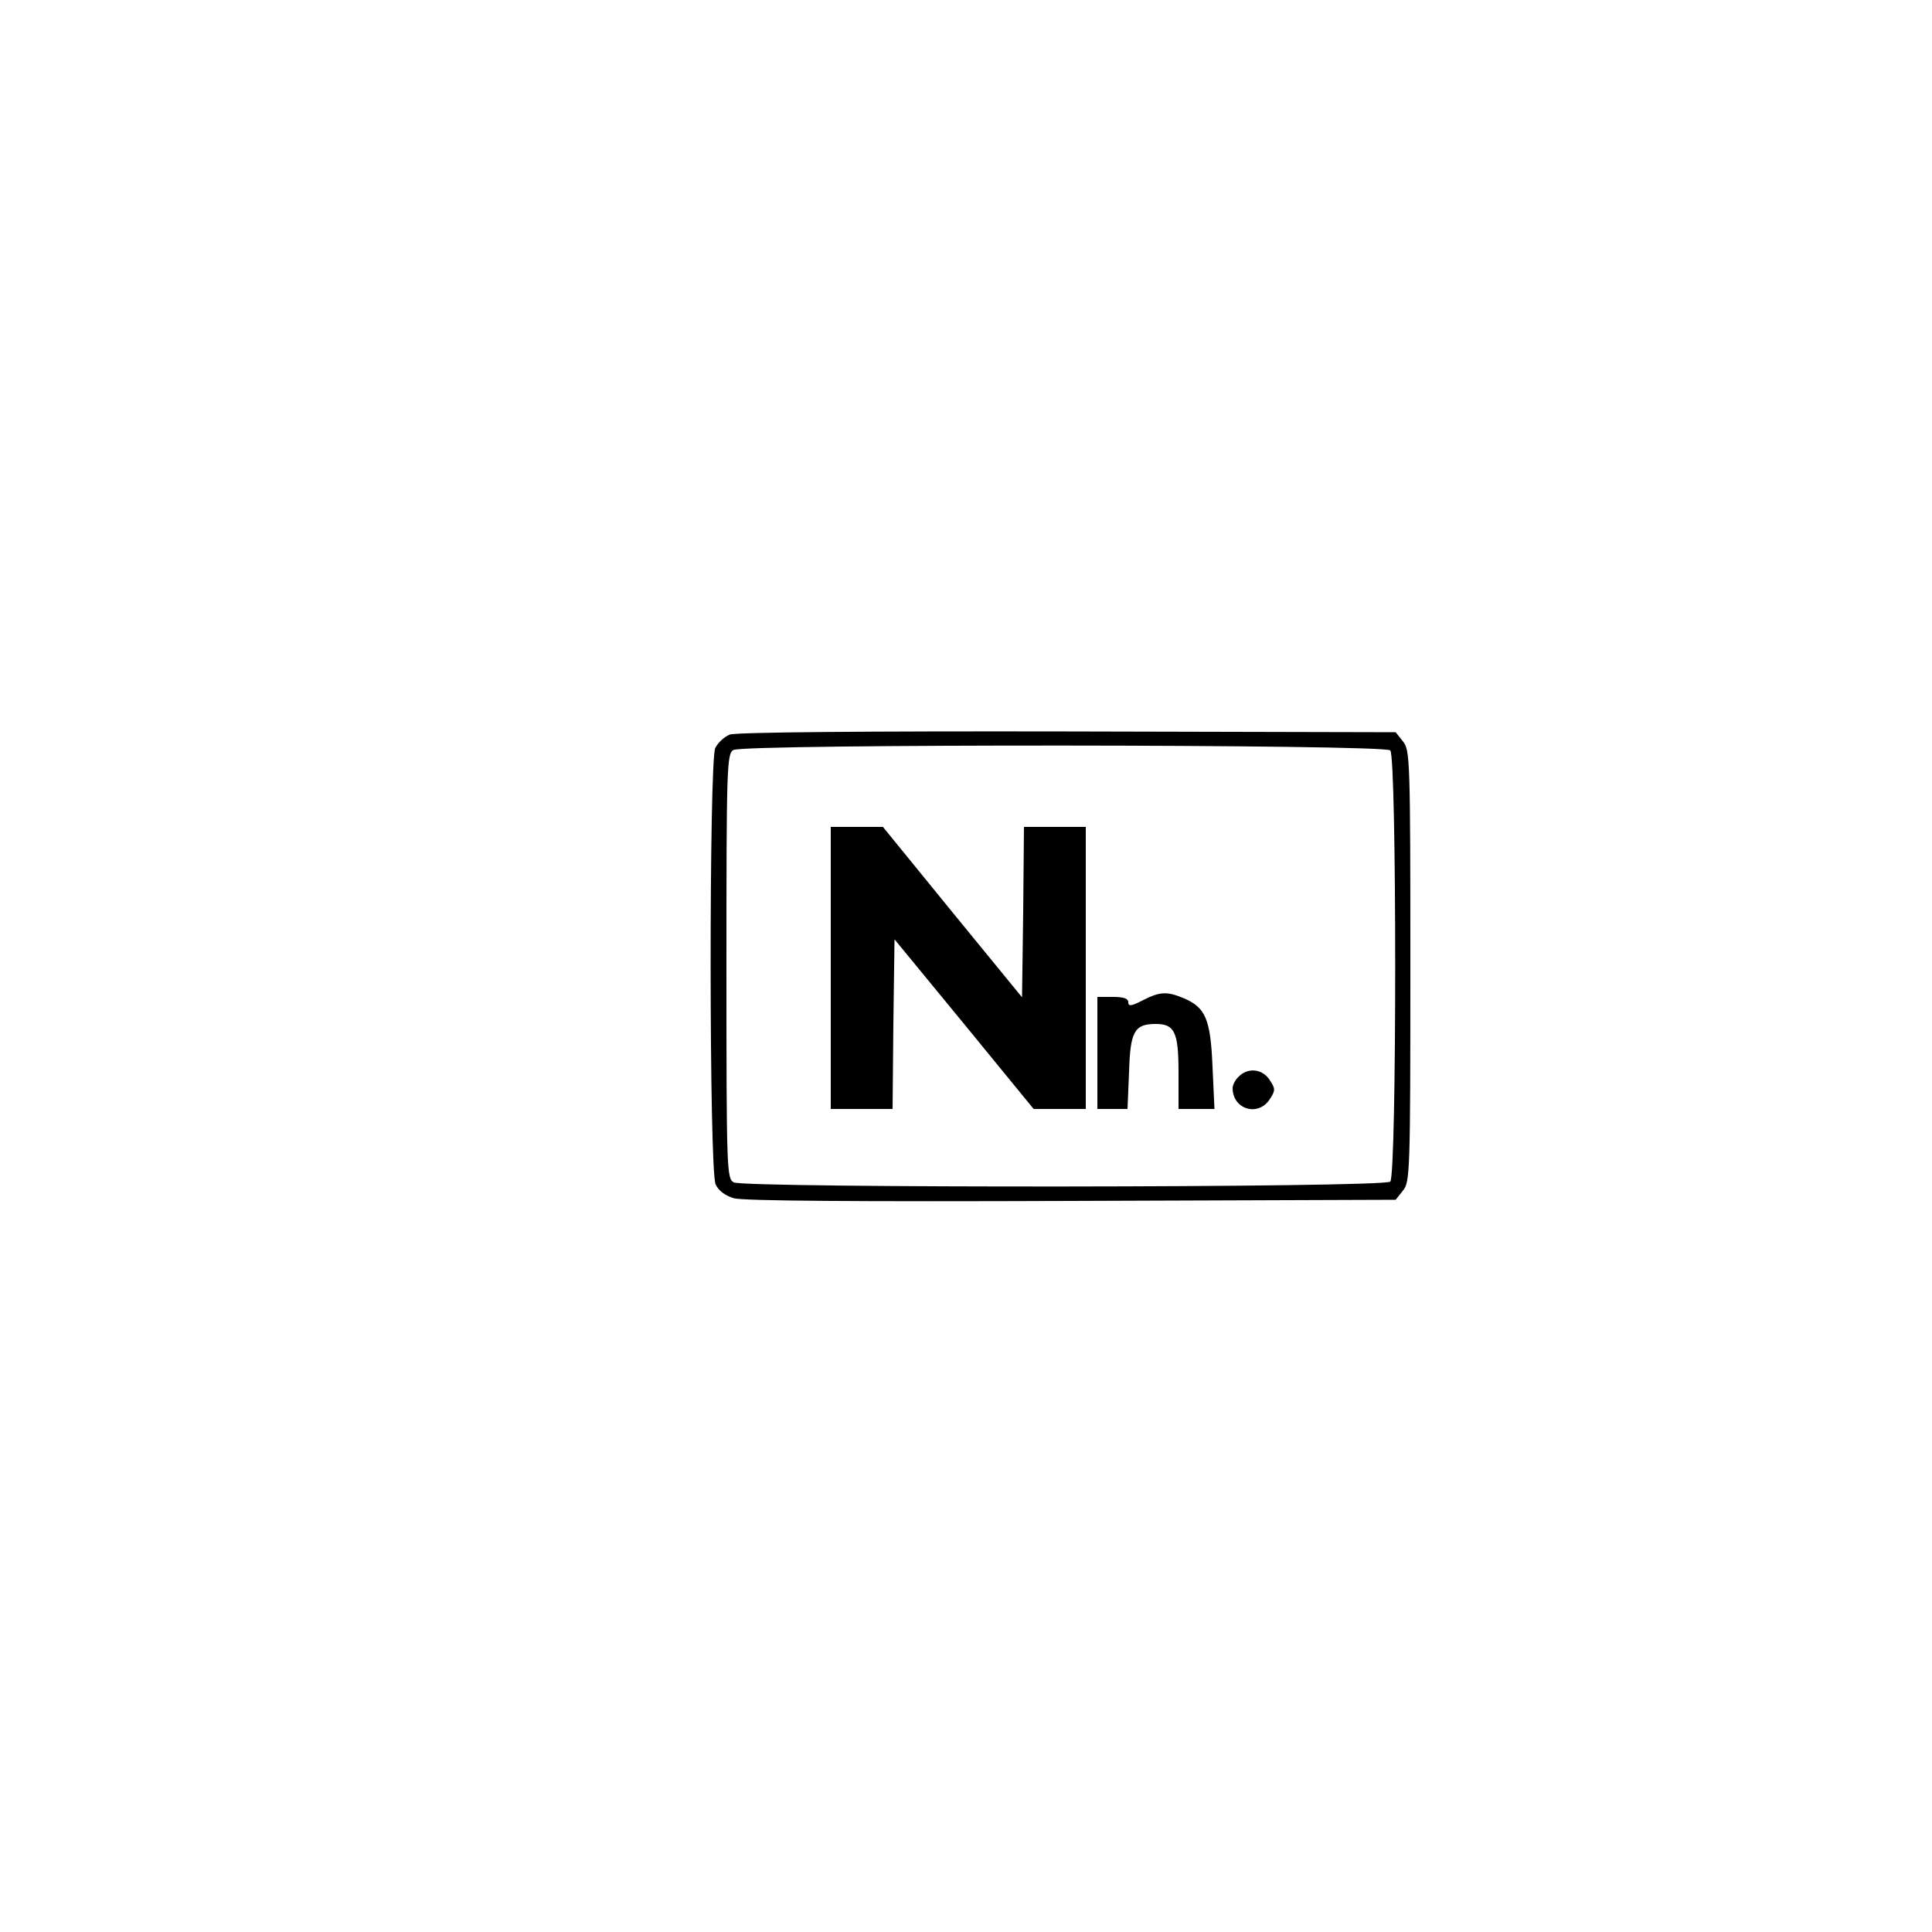
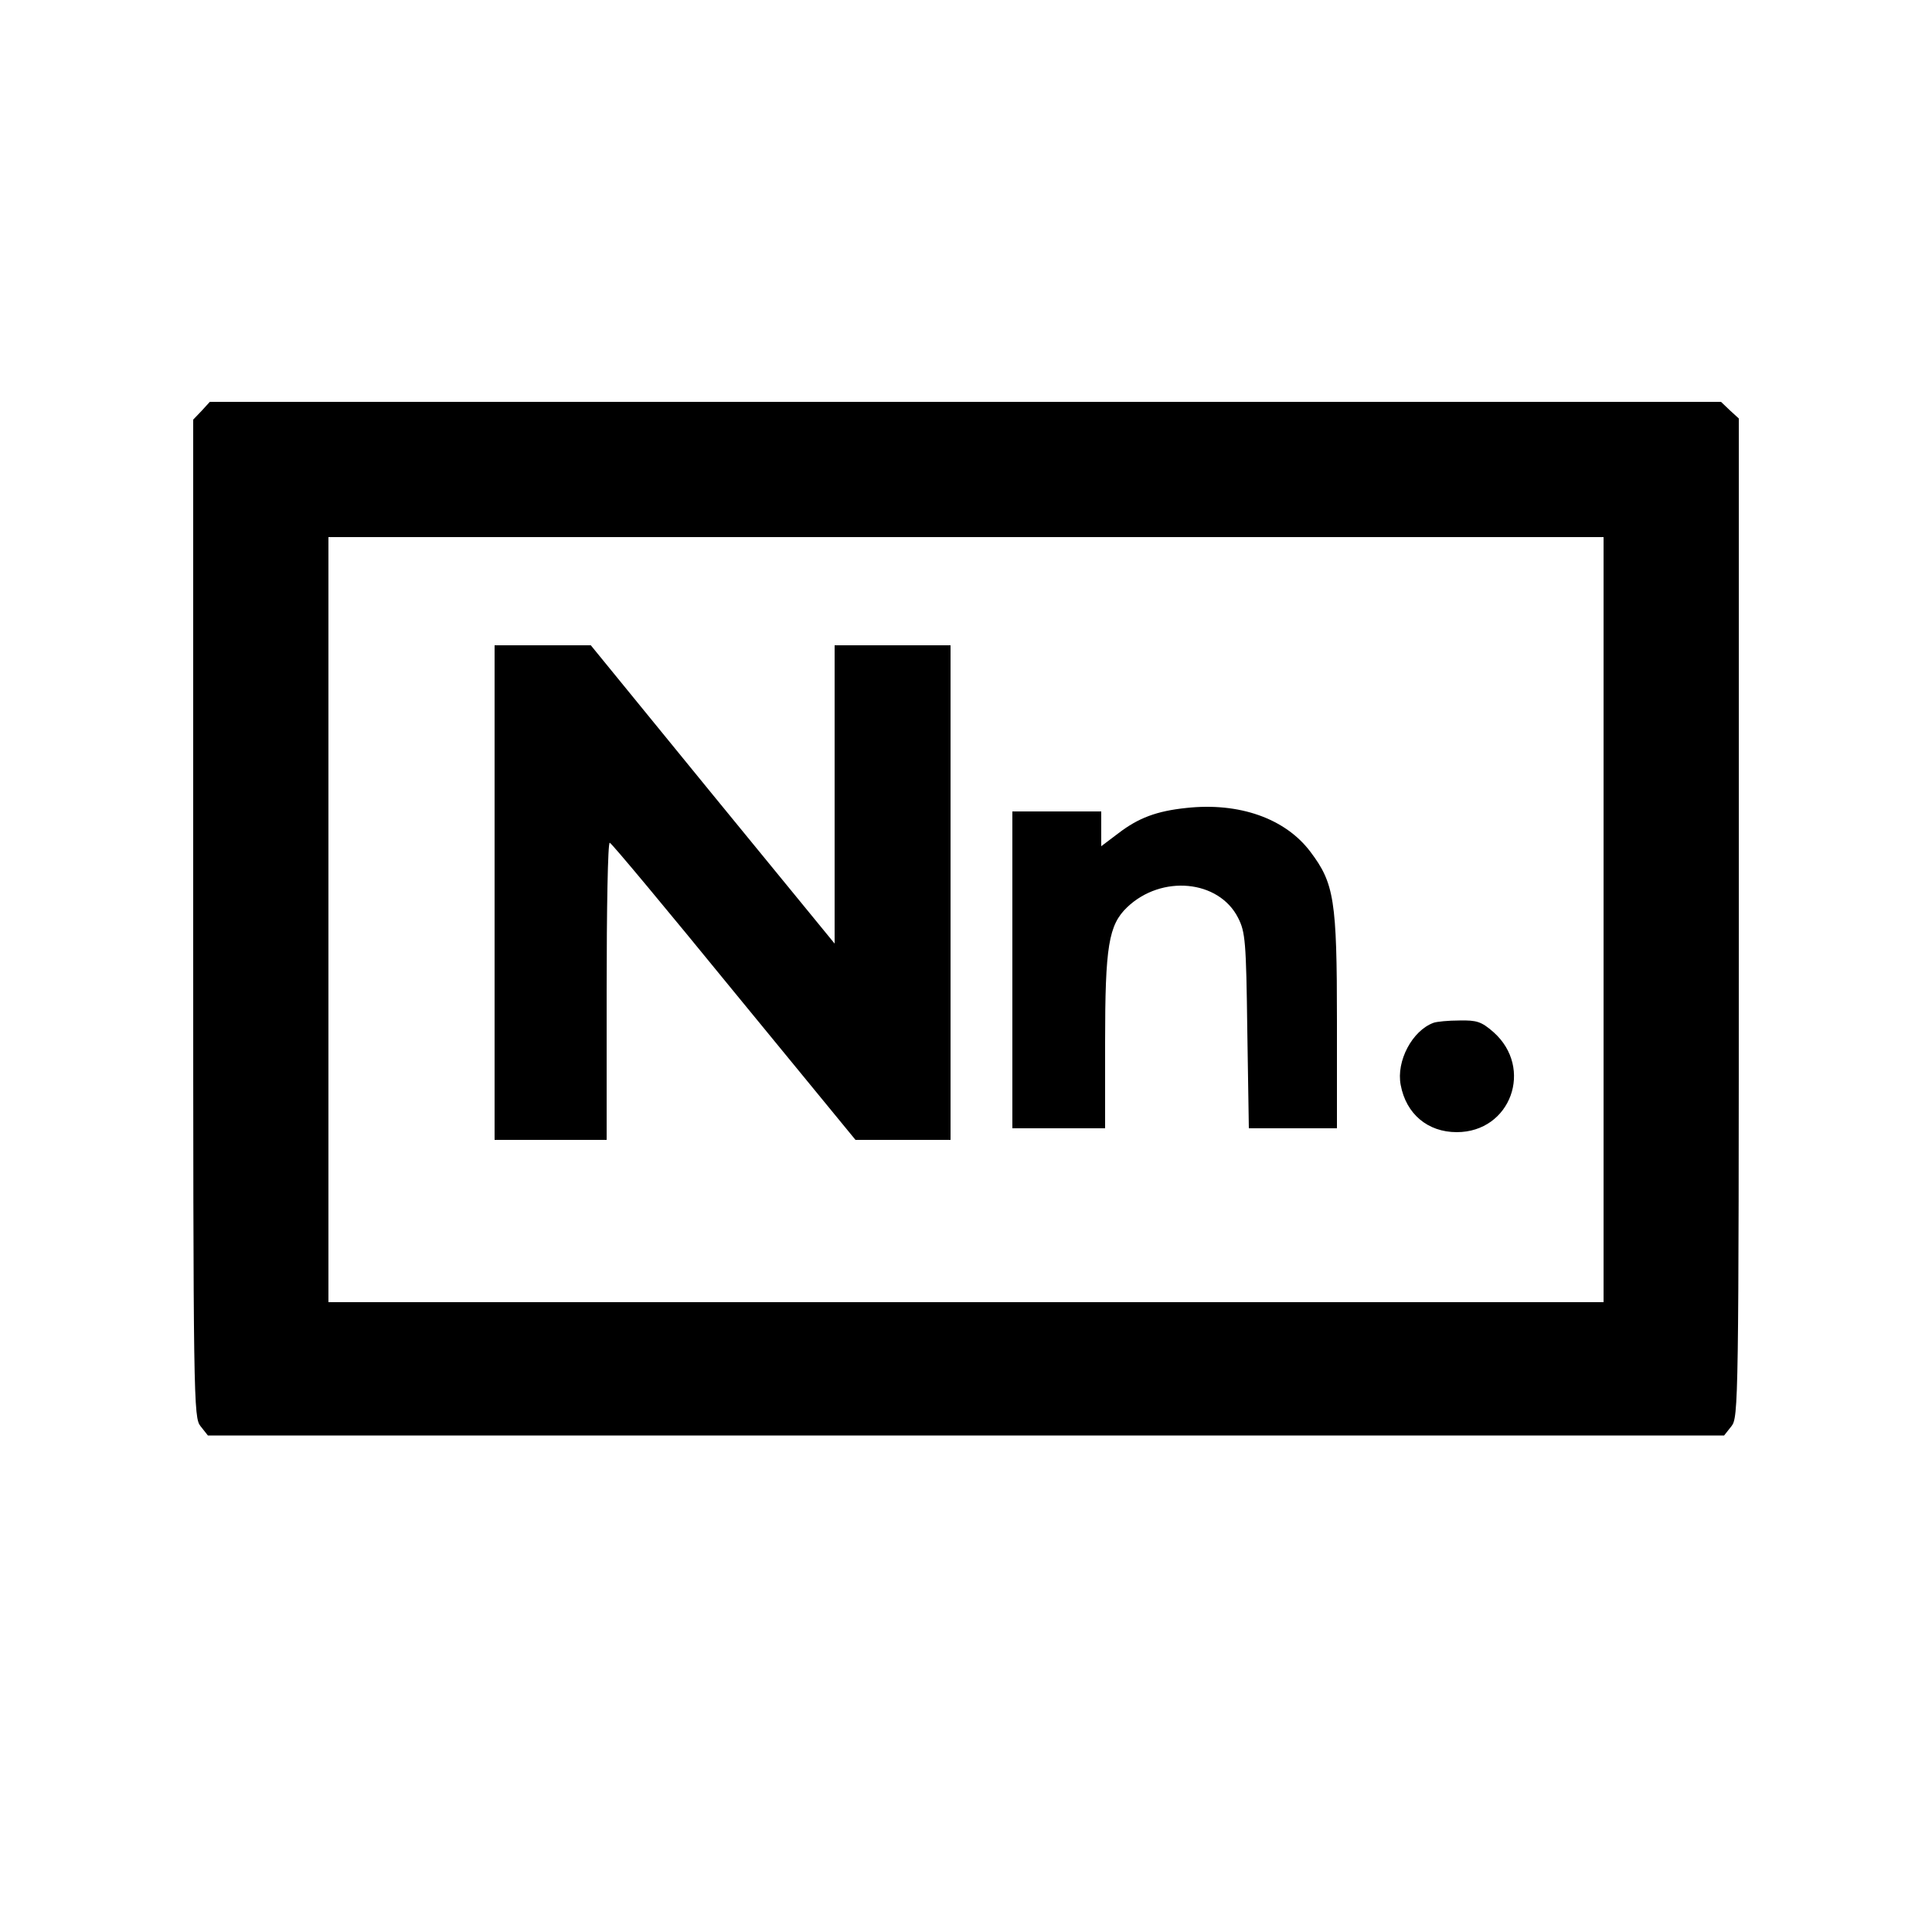
<svg xmlns="http://www.w3.org/2000/svg" version="1.0" width="500pt" height="500pt" viewBox="0 0 500 500" preserveAspectRatio="xMidYMid meet">
  <g transform="translate(0,500) scale(0.1,-0.1)" fill="#000000" stroke="none">
-     <path d="M1889 3099 c-14 -5 -31 -21 -38 -35 -16 -36 -16 -1093 1 -1129 7 -16 24 -29 47 -36 24 -7 313 -9 874 -7 l839 3 19 24 c18 22 19 47 19 581 0 534 -1 559 -19 581 l-19 24 -849 2 c-526 1 -858 -2 -874 -8z m1709 -41 c17 -17 17 -1099 0 -1116 -16 -16 -1669 -17 -1699 -2 -18 10 -19 27 -19 560 0 512 1 550 18 559 26 16 1684 15 1700 -1z" />
-     <path d="M2150 2495 l0 -365 80 0 80 0 2 220 3 219 180 -219 180 -220 68 0 67 0 0 365 0 365 -80 0 -80 0 -2 -221 -3 -220 -180 220 -180 221 -67 0 -68 0 0 -365z" />
-     <path d="M2957 2411 c-29 -15 -37 -16 -37 -5 0 10 -12 14 -40 14 l-40 0 0 -145 0 -145 39 0 39 0 4 96 c3 105 14 124 69 124 49 0 59 -21 59 -126 l0 -94 46 0 47 0 -5 109 c-5 123 -18 153 -73 177 -45 19 -63 18 -108 -5z" />
-     <path d="M3206 2214 c-9 -8 -16 -22 -16 -30 0 -55 66 -75 96 -29 15 23 15 27 0 50 -19 29 -56 33 -80 9z" />
+     <path d="M522 3937 l-22 -23 0 -1291 c0 -1256 1 -1291 19 -1314 l19 -24 1962 0 1962 0 19 24 c18 23 19 58 19 1315 l0 1293 -23 21 -23 22 -1955 0 -1956 0 -21 -23z m3628 -1317 l0 -990 -1650 0 -1650 0 0 990 0 990 1650 0 1650 0 0 -990z" />
+     <path d="M1280 2690 l0 -640 145 0 145 0 0 385 c0 212 3 385 8 384 4 0 148 -173 321 -385 l315 -384 123 0 123 0 0 640 0 640 -150 0 -150 0 0 -386 0 -386 -316 386 -315 386 -125 0 -124 0 0 -640z" />
+     <path d="M3070 2909 c-77 -8 -124 -26 -175 -65 l-45 -34 0 45 0 45 -115 0 -115 0 0 -410 0 -410 120 0 120 0 0 223 c0 248 9 303 57 349 89 85 237 71 287 -27 19 -37 21 -61 24 -292 l4 -253 114 0 114 0 0 277 c0 314 -7 357 -69 439 -65 86 -184 128 -321 113z" />
+     <path d="M3710 2353 c-55 -20 -97 -99 -85 -161 14 -75 70 -122 145 -122 140 0 200 166 95 259 -31 27 -43 31 -88 30 -29 0 -59 -3 -67 -6z" />
  </g>
</svg>
